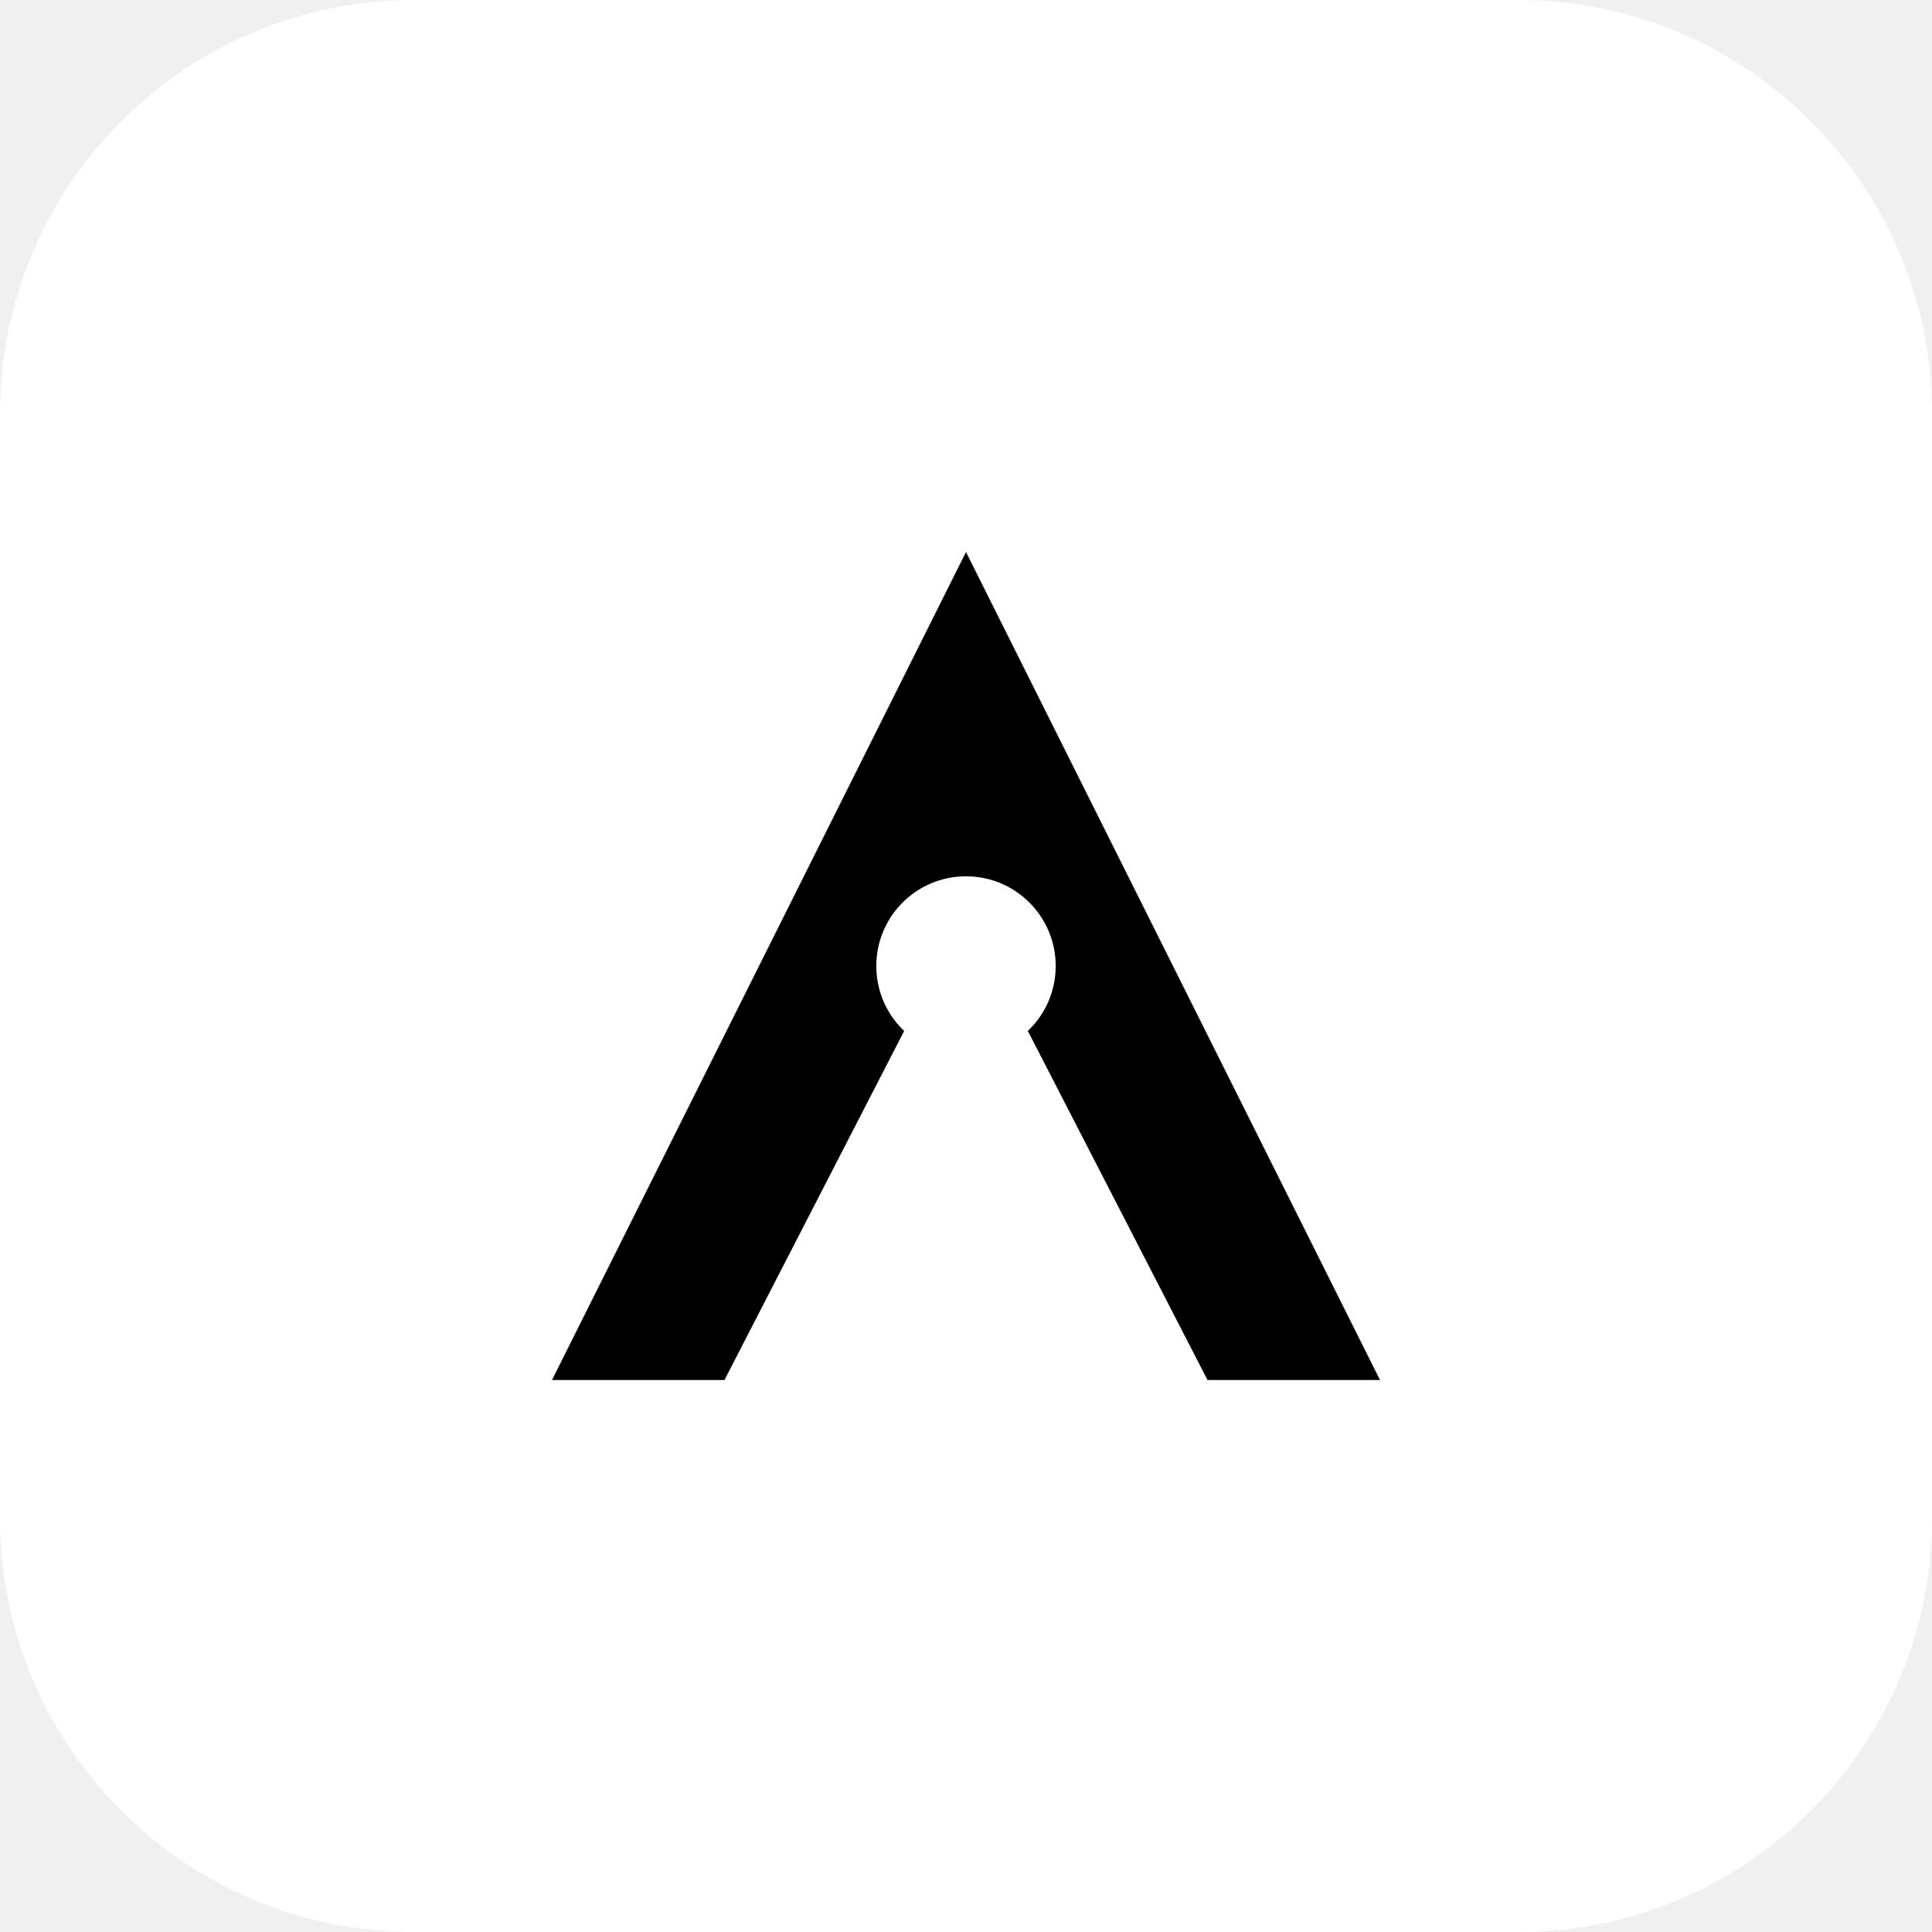
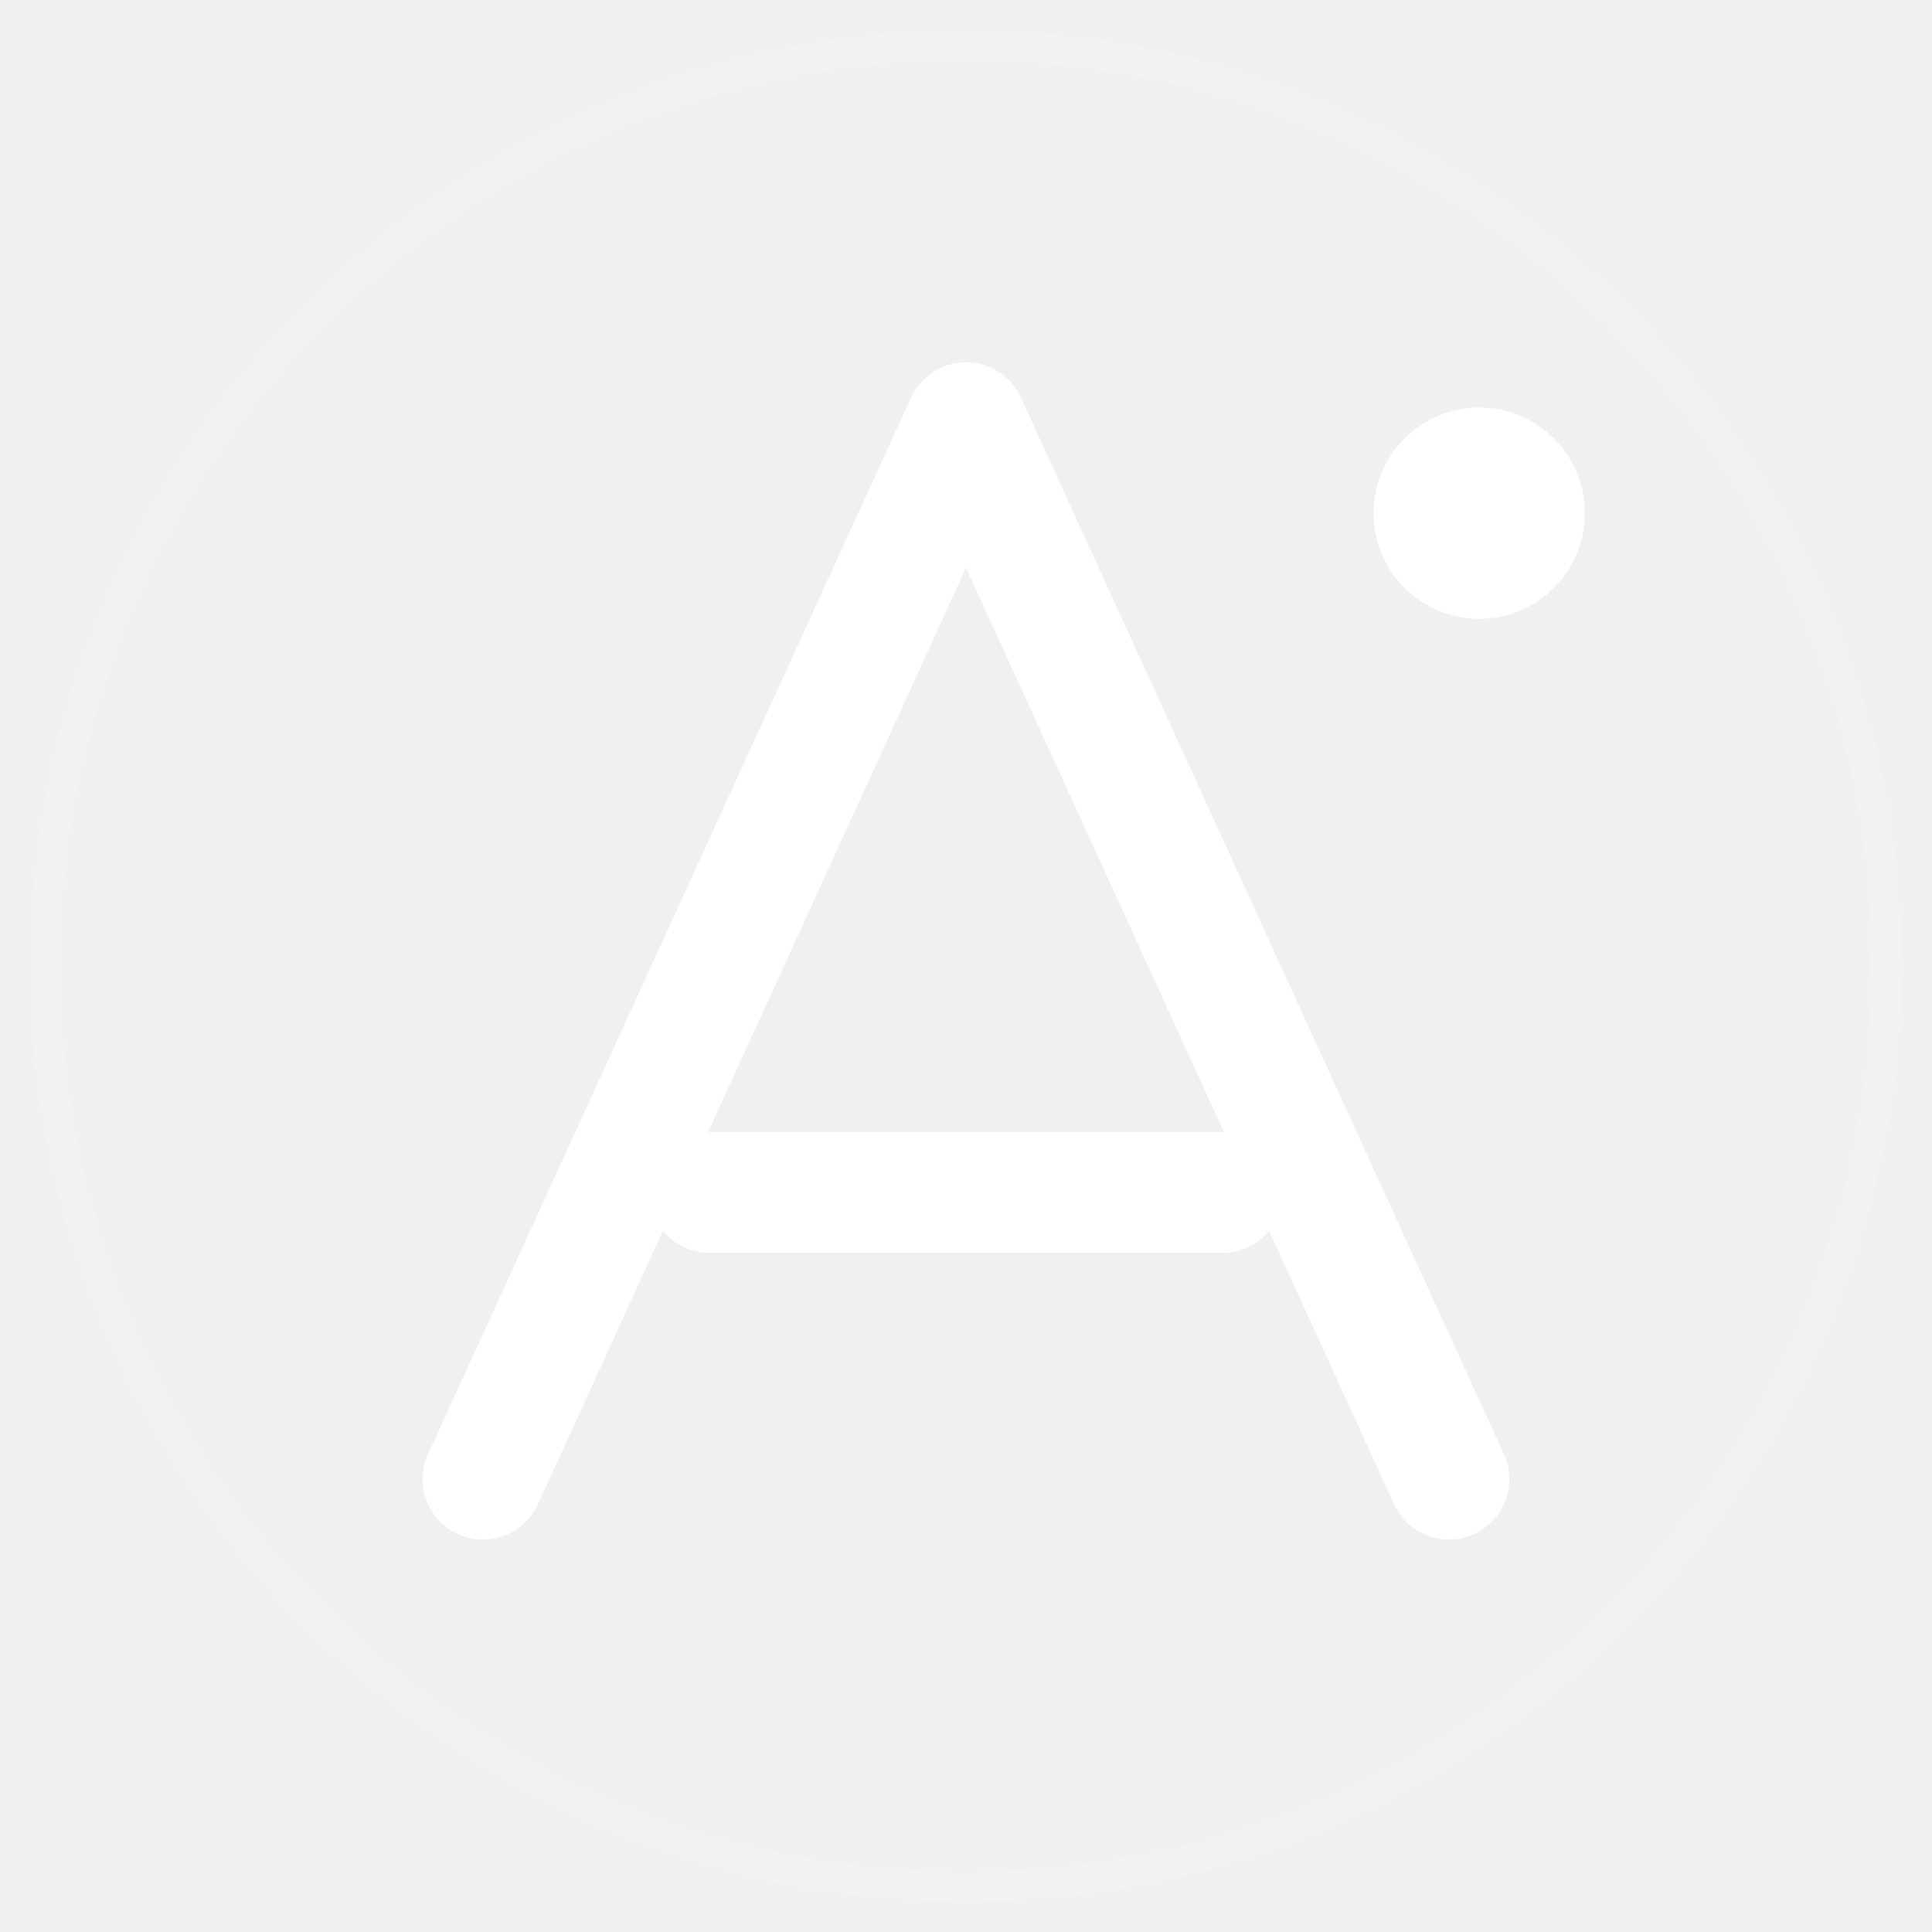
- <svg xmlns="http://www.w3.org/2000/svg" width="28" height="28" viewBox="0 0 28 28" fill="none">
-   <rect width="28" height="28" rx="6" fill="white" />
-   <path d="M8 20L14 8L20 20H17.5L14 13.2L10.5 20H8Z" fill="black" />
-   <circle cx="14" cy="14" r="1.3" fill="white" />
+ <svg xmlns="http://www.w3.org/2000/svg" width="256" height="256" viewBox="0 0 64 64" fill="none">
+   <circle cx="32" cy="32" r="30.5" stroke="rgba(255,255,255,0.12)" />
+   <path d="M16 49 L32 14 L48 49" stroke="#FFFFFF" stroke-width="4" stroke-linecap="round" stroke-linejoin="round" />
+   <path d="M23.5 39.5 H40.5" stroke="#FFFFFF" stroke-width="4" stroke-linecap="round" />
+   <circle cx="49" cy="17" r="3.5" fill="#FFFFFF" />
</svg>
